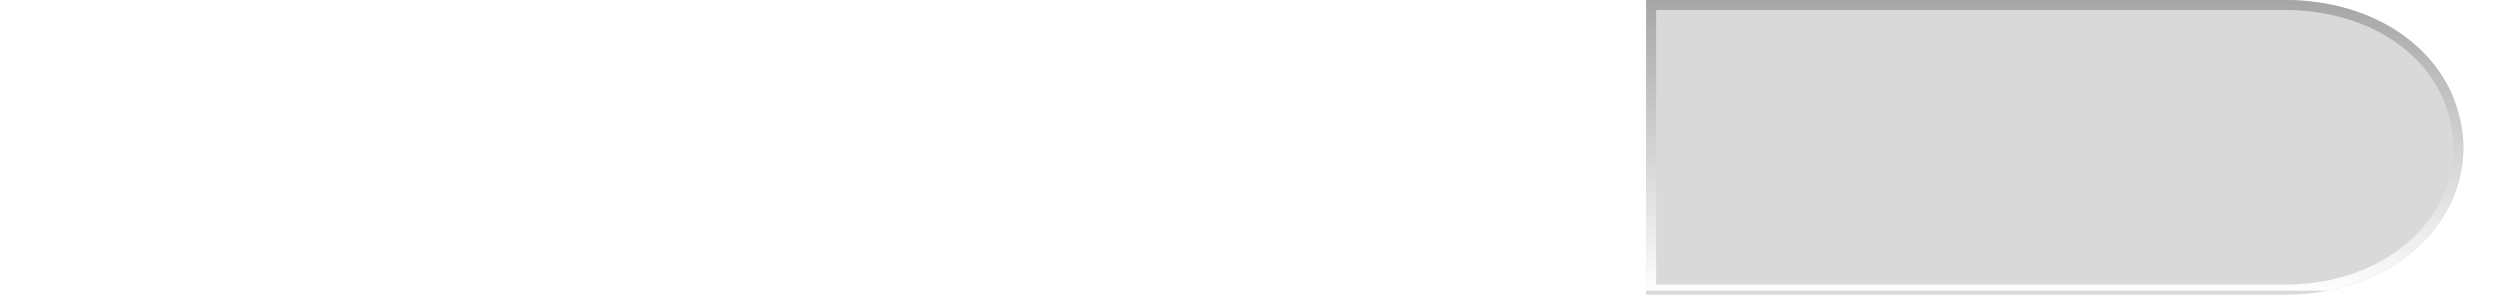
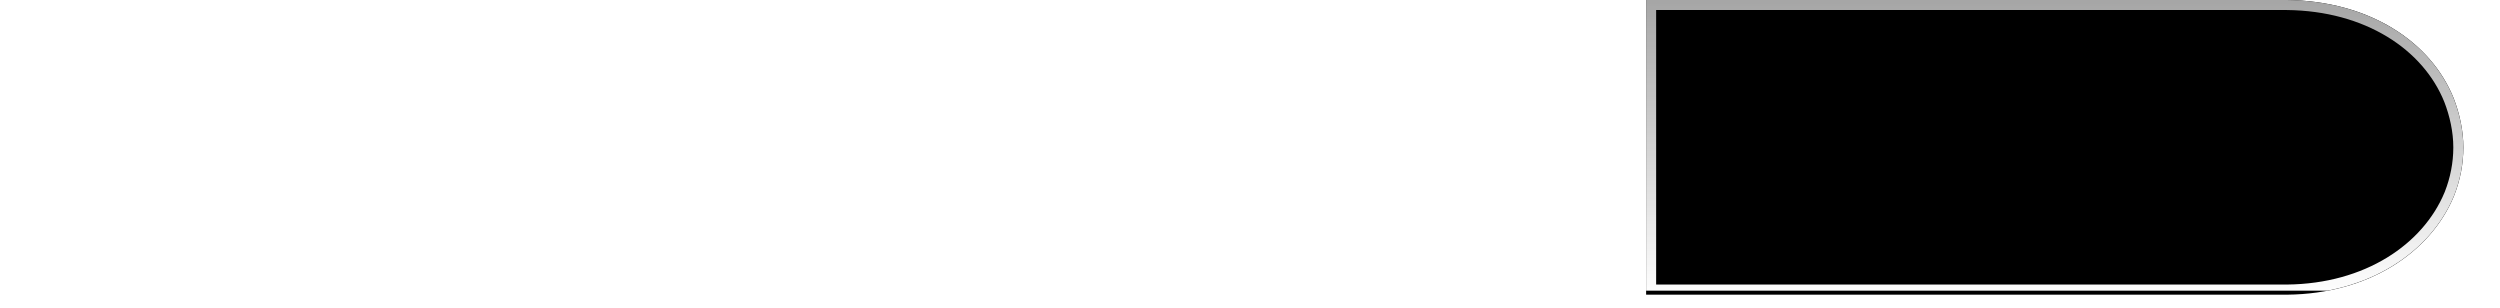
<svg xmlns="http://www.w3.org/2000/svg" width="244" zoomAndPan="magnify" viewBox="0 0 183 22.5" height="30" preserveAspectRatio="xMidYMid meet" version="1.0">
  <defs>
    <clipPath id="c112b1aec5">
      <path d="M 120.41 0 L 180.32 0 L 180.32 21.57 L 120.41 21.57 Z M 120.41 0 " clip-rule="nonzero" />
    </clipPath>
    <clipPath id="b5dc412551">
      <path d="M 179.609 7.191 C 180.039 8.297 180.32 9.555 180.32 10.789 C 180.32 12.023 180.078 13.211 179.648 14.305 C 179.637 14.328 179.637 14.352 179.621 14.375 C 177.906 18.484 173.375 21.512 167.426 21.57 L 120.48 21.57 L 120.48 0 L 167.391 0 C 173.402 0.059 177.934 3.039 179.609 7.191 Z M 179.609 7.191 " clip-rule="nonzero" />
    </clipPath>
    <clipPath id="55c309c331">
      <path d="M 120.242 0 L 180.316 0 L 180.316 21.277 L 120.242 21.277 Z M 120.242 0 " clip-rule="nonzero" />
    </clipPath>
    <clipPath id="184af5a81b">
      <path d="M 179.605 7.191 C 180.035 8.293 180.316 9.555 180.316 10.785 C 180.316 12.02 180.074 13.207 179.645 14.301 C 179.633 14.324 179.633 14.348 179.617 14.371 C 177.902 18.48 173.371 21.504 167.422 21.562 L 120.496 21.562 L 120.496 0 L 167.387 0 C 173.398 0.059 177.93 3.035 179.605 7.191 Z M 179.605 7.191 " clip-rule="nonzero" />
    </clipPath>
    <linearGradient x1="0.002" gradientTransform="matrix(0.644708, 0, 0, 0.644708, 0.000000265437, -0.0000122605)" y1="63.232" x2="44.982" gradientUnits="userSpaceOnUse" y2="63.232" id="5216bf5469">
      <stop stop-opacity="1" stop-color="rgb(65.102%, 65.102%, 65.102%)" offset="0" />
      <stop stop-opacity="1" stop-color="rgb(65.236%, 65.236%, 65.236%)" offset="0.008" />
      <stop stop-opacity="1" stop-color="rgb(65.504%, 65.504%, 65.504%)" offset="0.016" />
      <stop stop-opacity="1" stop-color="rgb(65.773%, 65.773%, 65.773%)" offset="0.023" />
      <stop stop-opacity="1" stop-color="rgb(66.043%, 66.043%, 66.043%)" offset="0.031" />
      <stop stop-opacity="1" stop-color="rgb(66.312%, 66.312%, 66.312%)" offset="0.039" />
      <stop stop-opacity="1" stop-color="rgb(66.58%, 66.58%, 66.58%)" offset="0.047" />
      <stop stop-opacity="1" stop-color="rgb(66.85%, 66.85%, 66.85%)" offset="0.055" />
      <stop stop-opacity="1" stop-color="rgb(67.119%, 67.119%, 67.119%)" offset="0.062" />
      <stop stop-opacity="1" stop-color="rgb(67.387%, 67.387%, 67.387%)" offset="0.07" />
      <stop stop-opacity="1" stop-color="rgb(67.656%, 67.656%, 67.656%)" offset="0.078" />
      <stop stop-opacity="1" stop-color="rgb(67.926%, 67.926%, 67.926%)" offset="0.086" />
      <stop stop-opacity="1" stop-color="rgb(68.195%, 68.195%, 68.195%)" offset="0.094" />
      <stop stop-opacity="1" stop-color="rgb(68.463%, 68.463%, 68.463%)" offset="0.102" />
      <stop stop-opacity="1" stop-color="rgb(68.733%, 68.733%, 68.733%)" offset="0.109" />
      <stop stop-opacity="1" stop-color="rgb(69.002%, 69.002%, 69.002%)" offset="0.117" />
      <stop stop-opacity="1" stop-color="rgb(69.27%, 69.27%, 69.27%)" offset="0.125" />
      <stop stop-opacity="1" stop-color="rgb(69.54%, 69.54%, 69.54%)" offset="0.133" />
      <stop stop-opacity="1" stop-color="rgb(69.809%, 69.809%, 69.809%)" offset="0.141" />
      <stop stop-opacity="1" stop-color="rgb(70.078%, 70.078%, 70.078%)" offset="0.148" />
      <stop stop-opacity="1" stop-color="rgb(70.346%, 70.346%, 70.346%)" offset="0.156" />
      <stop stop-opacity="1" stop-color="rgb(70.616%, 70.616%, 70.616%)" offset="0.164" />
      <stop stop-opacity="1" stop-color="rgb(70.885%, 70.885%, 70.885%)" offset="0.172" />
      <stop stop-opacity="1" stop-color="rgb(71.153%, 71.153%, 71.153%)" offset="0.18" />
      <stop stop-opacity="1" stop-color="rgb(71.423%, 71.423%, 71.423%)" offset="0.188" />
      <stop stop-opacity="1" stop-color="rgb(71.692%, 71.692%, 71.692%)" offset="0.195" />
      <stop stop-opacity="1" stop-color="rgb(71.96%, 71.96%, 71.96%)" offset="0.203" />
      <stop stop-opacity="1" stop-color="rgb(72.231%, 72.231%, 72.231%)" offset="0.211" />
      <stop stop-opacity="1" stop-color="rgb(72.499%, 72.499%, 72.499%)" offset="0.219" />
      <stop stop-opacity="1" stop-color="rgb(72.768%, 72.768%, 72.768%)" offset="0.227" />
      <stop stop-opacity="1" stop-color="rgb(73.038%, 73.038%, 73.038%)" offset="0.234" />
      <stop stop-opacity="1" stop-color="rgb(73.306%, 73.306%, 73.306%)" offset="0.242" />
      <stop stop-opacity="1" stop-color="rgb(73.575%, 73.575%, 73.575%)" offset="0.25" />
      <stop stop-opacity="1" stop-color="rgb(73.843%, 73.843%, 73.843%)" offset="0.258" />
      <stop stop-opacity="1" stop-color="rgb(74.113%, 74.113%, 74.113%)" offset="0.266" />
      <stop stop-opacity="1" stop-color="rgb(74.382%, 74.382%, 74.382%)" offset="0.273" />
      <stop stop-opacity="1" stop-color="rgb(74.651%, 74.651%, 74.651%)" offset="0.281" />
      <stop stop-opacity="1" stop-color="rgb(74.921%, 74.921%, 74.921%)" offset="0.289" />
      <stop stop-opacity="1" stop-color="rgb(75.189%, 75.189%, 75.189%)" offset="0.297" />
      <stop stop-opacity="1" stop-color="rgb(75.458%, 75.458%, 75.458%)" offset="0.305" />
      <stop stop-opacity="1" stop-color="rgb(75.728%, 75.728%, 75.728%)" offset="0.312" />
      <stop stop-opacity="1" stop-color="rgb(75.996%, 75.996%, 75.996%)" offset="0.32" />
      <stop stop-opacity="1" stop-color="rgb(76.265%, 76.265%, 76.265%)" offset="0.328" />
      <stop stop-opacity="1" stop-color="rgb(76.535%, 76.535%, 76.535%)" offset="0.336" />
      <stop stop-opacity="1" stop-color="rgb(76.804%, 76.804%, 76.804%)" offset="0.344" />
      <stop stop-opacity="1" stop-color="rgb(77.072%, 77.072%, 77.072%)" offset="0.352" />
      <stop stop-opacity="1" stop-color="rgb(77.341%, 77.341%, 77.341%)" offset="0.359" />
      <stop stop-opacity="1" stop-color="rgb(77.611%, 77.611%, 77.611%)" offset="0.367" />
      <stop stop-opacity="1" stop-color="rgb(77.879%, 77.879%, 77.879%)" offset="0.375" />
      <stop stop-opacity="1" stop-color="rgb(78.148%, 78.148%, 78.148%)" offset="0.383" />
      <stop stop-opacity="1" stop-color="rgb(78.418%, 78.418%, 78.418%)" offset="0.391" />
      <stop stop-opacity="1" stop-color="rgb(78.687%, 78.687%, 78.687%)" offset="0.398" />
      <stop stop-opacity="1" stop-color="rgb(78.955%, 78.955%, 78.955%)" offset="0.406" />
      <stop stop-opacity="1" stop-color="rgb(79.225%, 79.225%, 79.225%)" offset="0.414" />
      <stop stop-opacity="1" stop-color="rgb(79.494%, 79.494%, 79.494%)" offset="0.422" />
      <stop stop-opacity="1" stop-color="rgb(79.762%, 79.762%, 79.762%)" offset="0.43" />
      <stop stop-opacity="1" stop-color="rgb(80.031%, 80.031%, 80.031%)" offset="0.438" />
      <stop stop-opacity="1" stop-color="rgb(80.301%, 80.301%, 80.301%)" offset="0.445" />
      <stop stop-opacity="1" stop-color="rgb(80.569%, 80.569%, 80.569%)" offset="0.453" />
      <stop stop-opacity="1" stop-color="rgb(80.838%, 80.838%, 80.838%)" offset="0.461" />
      <stop stop-opacity="1" stop-color="rgb(81.108%, 81.108%, 81.108%)" offset="0.469" />
      <stop stop-opacity="1" stop-color="rgb(81.377%, 81.377%, 81.377%)" offset="0.477" />
      <stop stop-opacity="1" stop-color="rgb(81.645%, 81.645%, 81.645%)" offset="0.484" />
      <stop stop-opacity="1" stop-color="rgb(81.915%, 81.915%, 81.915%)" offset="0.492" />
      <stop stop-opacity="1" stop-color="rgb(82.184%, 82.184%, 82.184%)" offset="0.5" />
      <stop stop-opacity="1" stop-color="rgb(82.452%, 82.452%, 82.452%)" offset="0.508" />
      <stop stop-opacity="1" stop-color="rgb(82.722%, 82.722%, 82.722%)" offset="0.516" />
      <stop stop-opacity="1" stop-color="rgb(82.991%, 82.991%, 82.991%)" offset="0.523" />
      <stop stop-opacity="1" stop-color="rgb(83.26%, 83.26%, 83.26%)" offset="0.531" />
      <stop stop-opacity="1" stop-color="rgb(83.528%, 83.528%, 83.528%)" offset="0.539" />
      <stop stop-opacity="1" stop-color="rgb(83.798%, 83.798%, 83.798%)" offset="0.547" />
      <stop stop-opacity="1" stop-color="rgb(84.067%, 84.067%, 84.067%)" offset="0.555" />
      <stop stop-opacity="1" stop-color="rgb(84.335%, 84.335%, 84.335%)" offset="0.562" />
      <stop stop-opacity="1" stop-color="rgb(84.605%, 84.605%, 84.605%)" offset="0.57" />
      <stop stop-opacity="1" stop-color="rgb(84.874%, 84.874%, 84.874%)" offset="0.578" />
      <stop stop-opacity="1" stop-color="rgb(85.143%, 85.143%, 85.143%)" offset="0.586" />
      <stop stop-opacity="1" stop-color="rgb(85.413%, 85.413%, 85.413%)" offset="0.594" />
      <stop stop-opacity="1" stop-color="rgb(85.681%, 85.681%, 85.681%)" offset="0.602" />
      <stop stop-opacity="1" stop-color="rgb(85.95%, 85.95%, 85.95%)" offset="0.609" />
      <stop stop-opacity="1" stop-color="rgb(86.218%, 86.218%, 86.218%)" offset="0.617" />
      <stop stop-opacity="1" stop-color="rgb(86.488%, 86.488%, 86.488%)" offset="0.625" />
      <stop stop-opacity="1" stop-color="rgb(86.757%, 86.757%, 86.757%)" offset="0.633" />
      <stop stop-opacity="1" stop-color="rgb(87.025%, 87.025%, 87.025%)" offset="0.641" />
      <stop stop-opacity="1" stop-color="rgb(87.296%, 87.296%, 87.296%)" offset="0.648" />
      <stop stop-opacity="1" stop-color="rgb(87.564%, 87.564%, 87.564%)" offset="0.656" />
      <stop stop-opacity="1" stop-color="rgb(87.833%, 87.833%, 87.833%)" offset="0.664" />
      <stop stop-opacity="1" stop-color="rgb(88.103%, 88.103%, 88.103%)" offset="0.672" />
      <stop stop-opacity="1" stop-color="rgb(88.371%, 88.371%, 88.371%)" offset="0.68" />
      <stop stop-opacity="1" stop-color="rgb(88.64%, 88.64%, 88.64%)" offset="0.688" />
      <stop stop-opacity="1" stop-color="rgb(88.91%, 88.91%, 88.91%)" offset="0.695" />
      <stop stop-opacity="1" stop-color="rgb(89.178%, 89.178%, 89.178%)" offset="0.703" />
      <stop stop-opacity="1" stop-color="rgb(89.447%, 89.447%, 89.447%)" offset="0.711" />
      <stop stop-opacity="1" stop-color="rgb(89.716%, 89.716%, 89.716%)" offset="0.719" />
      <stop stop-opacity="1" stop-color="rgb(89.986%, 89.986%, 89.986%)" offset="0.727" />
      <stop stop-opacity="1" stop-color="rgb(90.254%, 90.254%, 90.254%)" offset="0.734" />
      <stop stop-opacity="1" stop-color="rgb(90.523%, 90.523%, 90.523%)" offset="0.742" />
      <stop stop-opacity="1" stop-color="rgb(90.793%, 90.793%, 90.793%)" offset="0.75" />
      <stop stop-opacity="1" stop-color="rgb(91.061%, 91.061%, 91.061%)" offset="0.758" />
      <stop stop-opacity="1" stop-color="rgb(91.33%, 91.33%, 91.33%)" offset="0.766" />
      <stop stop-opacity="1" stop-color="rgb(91.6%, 91.6%, 91.6%)" offset="0.773" />
      <stop stop-opacity="1" stop-color="rgb(91.869%, 91.869%, 91.869%)" offset="0.781" />
      <stop stop-opacity="1" stop-color="rgb(92.137%, 92.137%, 92.137%)" offset="0.789" />
      <stop stop-opacity="1" stop-color="rgb(92.407%, 92.407%, 92.407%)" offset="0.797" />
      <stop stop-opacity="1" stop-color="rgb(92.676%, 92.676%, 92.676%)" offset="0.805" />
      <stop stop-opacity="1" stop-color="rgb(92.944%, 92.944%, 92.944%)" offset="0.812" />
      <stop stop-opacity="1" stop-color="rgb(93.213%, 93.213%, 93.213%)" offset="0.82" />
      <stop stop-opacity="1" stop-color="rgb(93.483%, 93.483%, 93.483%)" offset="0.828" />
      <stop stop-opacity="1" stop-color="rgb(93.752%, 93.752%, 93.752%)" offset="0.836" />
      <stop stop-opacity="1" stop-color="rgb(94.02%, 94.02%, 94.02%)" offset="0.844" />
      <stop stop-opacity="1" stop-color="rgb(94.29%, 94.29%, 94.29%)" offset="0.852" />
      <stop stop-opacity="1" stop-color="rgb(94.559%, 94.559%, 94.559%)" offset="0.859" />
      <stop stop-opacity="1" stop-color="rgb(94.827%, 94.827%, 94.827%)" offset="0.867" />
      <stop stop-opacity="1" stop-color="rgb(95.097%, 95.097%, 95.097%)" offset="0.875" />
      <stop stop-opacity="1" stop-color="rgb(95.366%, 95.366%, 95.366%)" offset="0.883" />
      <stop stop-opacity="1" stop-color="rgb(95.634%, 95.634%, 95.634%)" offset="0.891" />
      <stop stop-opacity="1" stop-color="rgb(95.903%, 95.903%, 95.903%)" offset="0.898" />
      <stop stop-opacity="1" stop-color="rgb(96.173%, 96.173%, 96.173%)" offset="0.906" />
      <stop stop-opacity="1" stop-color="rgb(96.442%, 96.442%, 96.442%)" offset="0.914" />
      <stop stop-opacity="1" stop-color="rgb(96.71%, 96.71%, 96.71%)" offset="0.922" />
      <stop stop-opacity="1" stop-color="rgb(96.98%, 96.98%, 96.98%)" offset="0.93" />
      <stop stop-opacity="1" stop-color="rgb(97.249%, 97.249%, 97.249%)" offset="0.938" />
      <stop stop-opacity="1" stop-color="rgb(97.517%, 97.517%, 97.517%)" offset="0.945" />
      <stop stop-opacity="1" stop-color="rgb(97.787%, 97.787%, 97.787%)" offset="0.953" />
      <stop stop-opacity="1" stop-color="rgb(98.056%, 98.056%, 98.056%)" offset="0.961" />
      <stop stop-opacity="1" stop-color="rgb(98.325%, 98.325%, 98.325%)" offset="0.969" />
      <stop stop-opacity="1" stop-color="rgb(98.595%, 98.595%, 98.595%)" offset="0.977" />
      <stop stop-opacity="1" stop-color="rgb(98.863%, 98.863%, 98.863%)" offset="0.984" />
      <stop stop-opacity="1" stop-color="rgb(99.132%, 99.132%, 99.132%)" offset="0.992" />
      <stop stop-opacity="1" stop-color="rgb(99.4%, 99.4%, 99.4%)" offset="1" />
    </linearGradient>
    <clipPath id="e4a8f32205">
      <path d="M 61.82 0 L 120.48 0 L 120.48 21.57 L 61.82 21.57 Z M 61.82 0 " clip-rule="nonzero" />
    </clipPath>
    <clipPath id="fa324ca0f5">
      <path d="M 61.836 0 L 120.477 0 L 120.477 21.277 L 61.836 21.277 Z M 61.836 0 " clip-rule="nonzero" />
    </clipPath>
    <linearGradient x1="0.001" gradientTransform="matrix(2.373225, 0, 0, 2.373225, 0.00000177443, -0.00000326215)" y1="16.839" x2="12.22" gradientUnits="userSpaceOnUse" y2="16.839" id="5a7f765117">
      <stop stop-opacity="1" stop-color="rgb(65.1%, 65.1%, 65.1%)" offset="0" />
      <stop stop-opacity="1" stop-color="rgb(65.234%, 65.234%, 65.234%)" offset="0.008" />
      <stop stop-opacity="1" stop-color="rgb(65.504%, 65.504%, 65.504%)" offset="0.016" />
      <stop stop-opacity="1" stop-color="rgb(65.773%, 65.773%, 65.773%)" offset="0.023" />
      <stop stop-opacity="1" stop-color="rgb(66.042%, 66.042%, 66.042%)" offset="0.031" />
      <stop stop-opacity="1" stop-color="rgb(66.312%, 66.312%, 66.312%)" offset="0.039" />
      <stop stop-opacity="1" stop-color="rgb(66.58%, 66.58%, 66.58%)" offset="0.047" />
      <stop stop-opacity="1" stop-color="rgb(66.849%, 66.849%, 66.849%)" offset="0.055" />
      <stop stop-opacity="1" stop-color="rgb(67.119%, 67.119%, 67.119%)" offset="0.062" />
      <stop stop-opacity="1" stop-color="rgb(67.387%, 67.387%, 67.387%)" offset="0.07" />
      <stop stop-opacity="1" stop-color="rgb(67.656%, 67.656%, 67.656%)" offset="0.078" />
      <stop stop-opacity="1" stop-color="rgb(67.926%, 67.926%, 67.926%)" offset="0.086" />
      <stop stop-opacity="1" stop-color="rgb(68.195%, 68.195%, 68.195%)" offset="0.094" />
      <stop stop-opacity="1" stop-color="rgb(68.463%, 68.463%, 68.463%)" offset="0.102" />
      <stop stop-opacity="1" stop-color="rgb(68.732%, 68.732%, 68.732%)" offset="0.109" />
      <stop stop-opacity="1" stop-color="rgb(69.002%, 69.002%, 69.002%)" offset="0.117" />
      <stop stop-opacity="1" stop-color="rgb(69.27%, 69.27%, 69.27%)" offset="0.125" />
      <stop stop-opacity="1" stop-color="rgb(69.539%, 69.539%, 69.539%)" offset="0.133" />
      <stop stop-opacity="1" stop-color="rgb(69.809%, 69.809%, 69.809%)" offset="0.141" />
      <stop stop-opacity="1" stop-color="rgb(70.078%, 70.078%, 70.078%)" offset="0.148" />
      <stop stop-opacity="1" stop-color="rgb(70.346%, 70.346%, 70.346%)" offset="0.156" />
      <stop stop-opacity="1" stop-color="rgb(70.616%, 70.616%, 70.616%)" offset="0.164" />
      <stop stop-opacity="1" stop-color="rgb(70.885%, 70.885%, 70.885%)" offset="0.172" />
      <stop stop-opacity="1" stop-color="rgb(71.153%, 71.153%, 71.153%)" offset="0.18" />
      <stop stop-opacity="1" stop-color="rgb(71.423%, 71.423%, 71.423%)" offset="0.188" />
      <stop stop-opacity="1" stop-color="rgb(71.692%, 71.692%, 71.692%)" offset="0.195" />
      <stop stop-opacity="1" stop-color="rgb(71.96%, 71.96%, 71.96%)" offset="0.203" />
      <stop stop-opacity="1" stop-color="rgb(72.229%, 72.229%, 72.229%)" offset="0.211" />
      <stop stop-opacity="1" stop-color="rgb(72.499%, 72.499%, 72.499%)" offset="0.219" />
      <stop stop-opacity="1" stop-color="rgb(72.768%, 72.768%, 72.768%)" offset="0.227" />
      <stop stop-opacity="1" stop-color="rgb(73.036%, 73.036%, 73.036%)" offset="0.234" />
      <stop stop-opacity="1" stop-color="rgb(73.306%, 73.306%, 73.306%)" offset="0.242" />
      <stop stop-opacity="1" stop-color="rgb(73.575%, 73.575%, 73.575%)" offset="0.25" />
      <stop stop-opacity="1" stop-color="rgb(73.843%, 73.843%, 73.843%)" offset="0.258" />
      <stop stop-opacity="1" stop-color="rgb(74.113%, 74.113%, 74.113%)" offset="0.266" />
      <stop stop-opacity="1" stop-color="rgb(74.382%, 74.382%, 74.382%)" offset="0.273" />
      <stop stop-opacity="1" stop-color="rgb(74.651%, 74.651%, 74.651%)" offset="0.281" />
      <stop stop-opacity="1" stop-color="rgb(74.921%, 74.921%, 74.921%)" offset="0.289" />
      <stop stop-opacity="1" stop-color="rgb(75.189%, 75.189%, 75.189%)" offset="0.297" />
      <stop stop-opacity="1" stop-color="rgb(75.458%, 75.458%, 75.458%)" offset="0.305" />
      <stop stop-opacity="1" stop-color="rgb(75.726%, 75.726%, 75.726%)" offset="0.312" />
      <stop stop-opacity="1" stop-color="rgb(75.996%, 75.996%, 75.996%)" offset="0.32" />
      <stop stop-opacity="1" stop-color="rgb(76.265%, 76.265%, 76.265%)" offset="0.328" />
      <stop stop-opacity="1" stop-color="rgb(76.534%, 76.534%, 76.534%)" offset="0.336" />
      <stop stop-opacity="1" stop-color="rgb(76.804%, 76.804%, 76.804%)" offset="0.344" />
      <stop stop-opacity="1" stop-color="rgb(77.072%, 77.072%, 77.072%)" offset="0.352" />
      <stop stop-opacity="1" stop-color="rgb(77.341%, 77.341%, 77.341%)" offset="0.359" />
      <stop stop-opacity="1" stop-color="rgb(77.611%, 77.611%, 77.611%)" offset="0.367" />
      <stop stop-opacity="1" stop-color="rgb(77.879%, 77.879%, 77.879%)" offset="0.375" />
      <stop stop-opacity="1" stop-color="rgb(78.148%, 78.148%, 78.148%)" offset="0.383" />
      <stop stop-opacity="1" stop-color="rgb(78.418%, 78.418%, 78.418%)" offset="0.391" />
      <stop stop-opacity="1" stop-color="rgb(78.687%, 78.687%, 78.687%)" offset="0.398" />
      <stop stop-opacity="1" stop-color="rgb(78.955%, 78.955%, 78.955%)" offset="0.406" />
      <stop stop-opacity="1" stop-color="rgb(79.225%, 79.225%, 79.225%)" offset="0.414" />
      <stop stop-opacity="1" stop-color="rgb(79.494%, 79.494%, 79.494%)" offset="0.422" />
      <stop stop-opacity="1" stop-color="rgb(79.762%, 79.762%, 79.762%)" offset="0.43" />
      <stop stop-opacity="1" stop-color="rgb(80.031%, 80.031%, 80.031%)" offset="0.438" />
      <stop stop-opacity="1" stop-color="rgb(80.301%, 80.301%, 80.301%)" offset="0.445" />
      <stop stop-opacity="1" stop-color="rgb(80.569%, 80.569%, 80.569%)" offset="0.453" />
      <stop stop-opacity="1" stop-color="rgb(80.838%, 80.838%, 80.838%)" offset="0.461" />
      <stop stop-opacity="1" stop-color="rgb(81.108%, 81.108%, 81.108%)" offset="0.469" />
      <stop stop-opacity="1" stop-color="rgb(81.377%, 81.377%, 81.377%)" offset="0.477" />
      <stop stop-opacity="1" stop-color="rgb(81.645%, 81.645%, 81.645%)" offset="0.484" />
      <stop stop-opacity="1" stop-color="rgb(81.915%, 81.915%, 81.915%)" offset="0.492" />
      <stop stop-opacity="1" stop-color="rgb(82.184%, 82.184%, 82.184%)" offset="0.5" />
      <stop stop-opacity="1" stop-color="rgb(82.452%, 82.452%, 82.452%)" offset="0.508" />
      <stop stop-opacity="1" stop-color="rgb(82.722%, 82.722%, 82.722%)" offset="0.516" />
      <stop stop-opacity="1" stop-color="rgb(82.991%, 82.991%, 82.991%)" offset="0.523" />
      <stop stop-opacity="1" stop-color="rgb(83.26%, 83.26%, 83.26%)" offset="0.531" />
      <stop stop-opacity="1" stop-color="rgb(83.528%, 83.528%, 83.528%)" offset="0.539" />
      <stop stop-opacity="1" stop-color="rgb(83.798%, 83.798%, 83.798%)" offset="0.547" />
      <stop stop-opacity="1" stop-color="rgb(84.067%, 84.067%, 84.067%)" offset="0.555" />
      <stop stop-opacity="1" stop-color="rgb(84.335%, 84.335%, 84.335%)" offset="0.562" />
      <stop stop-opacity="1" stop-color="rgb(84.605%, 84.605%, 84.605%)" offset="0.57" />
      <stop stop-opacity="1" stop-color="rgb(84.874%, 84.874%, 84.874%)" offset="0.578" />
      <stop stop-opacity="1" stop-color="rgb(85.143%, 85.143%, 85.143%)" offset="0.586" />
      <stop stop-opacity="1" stop-color="rgb(85.413%, 85.413%, 85.413%)" offset="0.594" />
      <stop stop-opacity="1" stop-color="rgb(85.681%, 85.681%, 85.681%)" offset="0.602" />
      <stop stop-opacity="1" stop-color="rgb(85.95%, 85.95%, 85.95%)" offset="0.609" />
      <stop stop-opacity="1" stop-color="rgb(86.22%, 86.22%, 86.22%)" offset="0.617" />
      <stop stop-opacity="1" stop-color="rgb(86.488%, 86.488%, 86.488%)" offset="0.625" />
      <stop stop-opacity="1" stop-color="rgb(86.757%, 86.757%, 86.757%)" offset="0.633" />
      <stop stop-opacity="1" stop-color="rgb(87.025%, 87.025%, 87.025%)" offset="0.641" />
      <stop stop-opacity="1" stop-color="rgb(87.296%, 87.296%, 87.296%)" offset="0.648" />
      <stop stop-opacity="1" stop-color="rgb(87.564%, 87.564%, 87.564%)" offset="0.656" />
      <stop stop-opacity="1" stop-color="rgb(87.833%, 87.833%, 87.833%)" offset="0.664" />
      <stop stop-opacity="1" stop-color="rgb(88.103%, 88.103%, 88.103%)" offset="0.672" />
      <stop stop-opacity="1" stop-color="rgb(88.371%, 88.371%, 88.371%)" offset="0.68" />
      <stop stop-opacity="1" stop-color="rgb(88.64%, 88.64%, 88.64%)" offset="0.688" />
      <stop stop-opacity="1" stop-color="rgb(88.91%, 88.91%, 88.91%)" offset="0.695" />
      <stop stop-opacity="1" stop-color="rgb(89.178%, 89.178%, 89.178%)" offset="0.703" />
      <stop stop-opacity="1" stop-color="rgb(89.447%, 89.447%, 89.447%)" offset="0.711" />
      <stop stop-opacity="1" stop-color="rgb(89.717%, 89.717%, 89.717%)" offset="0.719" />
      <stop stop-opacity="1" stop-color="rgb(89.986%, 89.986%, 89.986%)" offset="0.727" />
      <stop stop-opacity="1" stop-color="rgb(90.254%, 90.254%, 90.254%)" offset="0.734" />
      <stop stop-opacity="1" stop-color="rgb(90.523%, 90.523%, 90.523%)" offset="0.742" />
      <stop stop-opacity="1" stop-color="rgb(90.793%, 90.793%, 90.793%)" offset="0.75" />
      <stop stop-opacity="1" stop-color="rgb(91.061%, 91.061%, 91.061%)" offset="0.758" />
      <stop stop-opacity="1" stop-color="rgb(91.33%, 91.33%, 91.33%)" offset="0.766" />
      <stop stop-opacity="1" stop-color="rgb(91.6%, 91.6%, 91.6%)" offset="0.773" />
      <stop stop-opacity="1" stop-color="rgb(91.869%, 91.869%, 91.869%)" offset="0.781" />
      <stop stop-opacity="1" stop-color="rgb(92.137%, 92.137%, 92.137%)" offset="0.789" />
      <stop stop-opacity="1" stop-color="rgb(92.407%, 92.407%, 92.407%)" offset="0.797" />
      <stop stop-opacity="1" stop-color="rgb(92.676%, 92.676%, 92.676%)" offset="0.805" />
      <stop stop-opacity="1" stop-color="rgb(92.944%, 92.944%, 92.944%)" offset="0.812" />
      <stop stop-opacity="1" stop-color="rgb(93.214%, 93.214%, 93.214%)" offset="0.82" />
      <stop stop-opacity="1" stop-color="rgb(93.483%, 93.483%, 93.483%)" offset="0.828" />
      <stop stop-opacity="1" stop-color="rgb(93.752%, 93.752%, 93.752%)" offset="0.836" />
      <stop stop-opacity="1" stop-color="rgb(94.02%, 94.02%, 94.02%)" offset="0.844" />
      <stop stop-opacity="1" stop-color="rgb(94.29%, 94.29%, 94.29%)" offset="0.852" />
      <stop stop-opacity="1" stop-color="rgb(94.559%, 94.559%, 94.559%)" offset="0.859" />
      <stop stop-opacity="1" stop-color="rgb(94.827%, 94.827%, 94.827%)" offset="0.867" />
      <stop stop-opacity="1" stop-color="rgb(95.097%, 95.097%, 95.097%)" offset="0.875" />
      <stop stop-opacity="1" stop-color="rgb(95.366%, 95.366%, 95.366%)" offset="0.883" />
      <stop stop-opacity="1" stop-color="rgb(95.634%, 95.634%, 95.634%)" offset="0.891" />
      <stop stop-opacity="1" stop-color="rgb(95.905%, 95.905%, 95.905%)" offset="0.898" />
      <stop stop-opacity="1" stop-color="rgb(96.173%, 96.173%, 96.173%)" offset="0.906" />
      <stop stop-opacity="1" stop-color="rgb(96.442%, 96.442%, 96.442%)" offset="0.914" />
      <stop stop-opacity="1" stop-color="rgb(96.712%, 96.712%, 96.712%)" offset="0.922" />
      <stop stop-opacity="1" stop-color="rgb(96.98%, 96.98%, 96.98%)" offset="0.93" />
      <stop stop-opacity="1" stop-color="rgb(97.249%, 97.249%, 97.249%)" offset="0.938" />
      <stop stop-opacity="1" stop-color="rgb(97.519%, 97.519%, 97.519%)" offset="0.945" />
      <stop stop-opacity="1" stop-color="rgb(97.787%, 97.787%, 97.787%)" offset="0.953" />
      <stop stop-opacity="1" stop-color="rgb(98.056%, 98.056%, 98.056%)" offset="0.961" />
      <stop stop-opacity="1" stop-color="rgb(98.325%, 98.325%, 98.325%)" offset="0.969" />
      <stop stop-opacity="1" stop-color="rgb(98.595%, 98.595%, 98.595%)" offset="0.977" />
      <stop stop-opacity="1" stop-color="rgb(98.863%, 98.863%, 98.863%)" offset="0.984" />
      <stop stop-opacity="1" stop-color="rgb(99.132%, 99.132%, 99.132%)" offset="0.992" />
      <stop stop-opacity="1" stop-color="rgb(99.402%, 99.402%, 99.402%)" offset="1" />
    </linearGradient>
    <clipPath id="4b605babcb">
      <path d="M 1.992 0 L 61.898 0 L 61.898 21.562 L 1.992 21.562 Z M 1.992 0 " clip-rule="nonzero" />
    </clipPath>
    <clipPath id="fe20806f8a">
      <path d="M 2.699 14.367 C 2.273 13.266 1.992 12.004 1.992 10.77 C 1.992 9.539 2.23 8.352 2.66 7.254 C 2.676 7.23 2.676 7.211 2.688 7.188 C 4.402 3.078 8.934 0.051 14.887 -0.008 L 61.832 -0.008 L 61.832 21.562 L 14.922 21.562 C 8.906 21.504 4.375 18.523 2.699 14.367 Z M 2.699 14.367 " clip-rule="nonzero" />
    </clipPath>
    <clipPath id="d95b4e2b84">
      <path d="M 1.996 0.285 L 62 0.285 L 62 21.562 L 1.996 21.562 Z M 1.996 0.285 " clip-rule="nonzero" />
    </clipPath>
    <clipPath id="a8cf81d4e6">
      <path d="M 2.707 14.371 C 2.277 13.27 1.996 12.008 1.996 10.773 C 1.996 9.543 2.238 8.355 2.664 7.262 C 2.68 7.238 2.68 7.215 2.691 7.191 C 4.406 3.082 8.938 0.059 14.887 0 L 61.816 0 L 61.816 21.562 L 14.922 21.562 C 8.91 21.504 4.383 18.523 2.707 14.371 Z M 2.707 14.371 " clip-rule="nonzero" />
    </clipPath>
    <linearGradient x1="0" gradientTransform="matrix(0.644708, 0, 0, 0.644708, -0.000000637876, -0.0000000000379492)" y1="63.232" x2="44.982" gradientUnits="userSpaceOnUse" y2="63.232" id="46f88fafa2">
      <stop stop-opacity="1" stop-color="rgb(65.099%, 65.099%, 65.099%)" offset="0" />
      <stop stop-opacity="1" stop-color="rgb(65.233%, 65.233%, 65.233%)" offset="0.008" />
      <stop stop-opacity="1" stop-color="rgb(65.503%, 65.503%, 65.503%)" offset="0.016" />
      <stop stop-opacity="1" stop-color="rgb(65.771%, 65.771%, 65.771%)" offset="0.023" />
      <stop stop-opacity="1" stop-color="rgb(66.04%, 66.04%, 66.04%)" offset="0.031" />
      <stop stop-opacity="1" stop-color="rgb(66.31%, 66.31%, 66.31%)" offset="0.039" />
      <stop stop-opacity="1" stop-color="rgb(66.579%, 66.579%, 66.579%)" offset="0.047" />
      <stop stop-opacity="1" stop-color="rgb(66.847%, 66.847%, 66.847%)" offset="0.055" />
      <stop stop-opacity="1" stop-color="rgb(67.117%, 67.117%, 67.117%)" offset="0.062" />
      <stop stop-opacity="1" stop-color="rgb(67.386%, 67.386%, 67.386%)" offset="0.07" />
      <stop stop-opacity="1" stop-color="rgb(67.654%, 67.654%, 67.654%)" offset="0.078" />
      <stop stop-opacity="1" stop-color="rgb(67.924%, 67.924%, 67.924%)" offset="0.086" />
      <stop stop-opacity="1" stop-color="rgb(68.193%, 68.193%, 68.193%)" offset="0.094" />
      <stop stop-opacity="1" stop-color="rgb(68.462%, 68.462%, 68.462%)" offset="0.102" />
      <stop stop-opacity="1" stop-color="rgb(68.732%, 68.732%, 68.732%)" offset="0.109" />
      <stop stop-opacity="1" stop-color="rgb(69%, 69%, 69%)" offset="0.117" />
      <stop stop-opacity="1" stop-color="rgb(69.269%, 69.269%, 69.269%)" offset="0.125" />
      <stop stop-opacity="1" stop-color="rgb(69.537%, 69.537%, 69.537%)" offset="0.133" />
      <stop stop-opacity="1" stop-color="rgb(69.807%, 69.807%, 69.807%)" offset="0.141" />
      <stop stop-opacity="1" stop-color="rgb(70.076%, 70.076%, 70.076%)" offset="0.148" />
      <stop stop-opacity="1" stop-color="rgb(70.345%, 70.345%, 70.345%)" offset="0.156" />
      <stop stop-opacity="1" stop-color="rgb(70.615%, 70.615%, 70.615%)" offset="0.164" />
      <stop stop-opacity="1" stop-color="rgb(70.883%, 70.883%, 70.883%)" offset="0.172" />
      <stop stop-opacity="1" stop-color="rgb(71.152%, 71.152%, 71.152%)" offset="0.18" />
      <stop stop-opacity="1" stop-color="rgb(71.422%, 71.422%, 71.422%)" offset="0.188" />
      <stop stop-opacity="1" stop-color="rgb(71.69%, 71.69%, 71.69%)" offset="0.195" />
      <stop stop-opacity="1" stop-color="rgb(71.959%, 71.959%, 71.959%)" offset="0.203" />
      <stop stop-opacity="1" stop-color="rgb(72.229%, 72.229%, 72.229%)" offset="0.211" />
      <stop stop-opacity="1" stop-color="rgb(72.498%, 72.498%, 72.498%)" offset="0.219" />
      <stop stop-opacity="1" stop-color="rgb(72.766%, 72.766%, 72.766%)" offset="0.227" />
      <stop stop-opacity="1" stop-color="rgb(73.036%, 73.036%, 73.036%)" offset="0.234" />
      <stop stop-opacity="1" stop-color="rgb(73.305%, 73.305%, 73.305%)" offset="0.242" />
      <stop stop-opacity="1" stop-color="rgb(73.573%, 73.573%, 73.573%)" offset="0.25" />
      <stop stop-opacity="1" stop-color="rgb(73.843%, 73.843%, 73.843%)" offset="0.258" />
      <stop stop-opacity="1" stop-color="rgb(74.112%, 74.112%, 74.112%)" offset="0.266" />
      <stop stop-opacity="1" stop-color="rgb(74.38%, 74.38%, 74.38%)" offset="0.273" />
      <stop stop-opacity="1" stop-color="rgb(74.649%, 74.649%, 74.649%)" offset="0.281" />
      <stop stop-opacity="1" stop-color="rgb(74.919%, 74.919%, 74.919%)" offset="0.289" />
      <stop stop-opacity="1" stop-color="rgb(75.188%, 75.188%, 75.188%)" offset="0.297" />
      <stop stop-opacity="1" stop-color="rgb(75.456%, 75.456%, 75.456%)" offset="0.305" />
      <stop stop-opacity="1" stop-color="rgb(75.726%, 75.726%, 75.726%)" offset="0.312" />
      <stop stop-opacity="1" stop-color="rgb(75.995%, 75.995%, 75.995%)" offset="0.32" />
      <stop stop-opacity="1" stop-color="rgb(76.263%, 76.263%, 76.263%)" offset="0.328" />
      <stop stop-opacity="1" stop-color="rgb(76.534%, 76.534%, 76.534%)" offset="0.336" />
      <stop stop-opacity="1" stop-color="rgb(76.802%, 76.802%, 76.802%)" offset="0.344" />
      <stop stop-opacity="1" stop-color="rgb(77.071%, 77.071%, 77.071%)" offset="0.352" />
      <stop stop-opacity="1" stop-color="rgb(77.341%, 77.341%, 77.341%)" offset="0.359" />
      <stop stop-opacity="1" stop-color="rgb(77.609%, 77.609%, 77.609%)" offset="0.367" />
      <stop stop-opacity="1" stop-color="rgb(77.878%, 77.878%, 77.878%)" offset="0.375" />
      <stop stop-opacity="1" stop-color="rgb(78.148%, 78.148%, 78.148%)" offset="0.383" />
      <stop stop-opacity="1" stop-color="rgb(78.416%, 78.416%, 78.416%)" offset="0.391" />
      <stop stop-opacity="1" stop-color="rgb(78.685%, 78.685%, 78.685%)" offset="0.398" />
      <stop stop-opacity="1" stop-color="rgb(78.954%, 78.954%, 78.954%)" offset="0.406" />
      <stop stop-opacity="1" stop-color="rgb(79.224%, 79.224%, 79.224%)" offset="0.414" />
      <stop stop-opacity="1" stop-color="rgb(79.492%, 79.492%, 79.492%)" offset="0.422" />
      <stop stop-opacity="1" stop-color="rgb(79.761%, 79.761%, 79.761%)" offset="0.43" />
      <stop stop-opacity="1" stop-color="rgb(80.031%, 80.031%, 80.031%)" offset="0.438" />
      <stop stop-opacity="1" stop-color="rgb(80.299%, 80.299%, 80.299%)" offset="0.445" />
      <stop stop-opacity="1" stop-color="rgb(80.568%, 80.568%, 80.568%)" offset="0.453" />
      <stop stop-opacity="1" stop-color="rgb(80.838%, 80.838%, 80.838%)" offset="0.461" />
      <stop stop-opacity="1" stop-color="rgb(81.107%, 81.107%, 81.107%)" offset="0.469" />
      <stop stop-opacity="1" stop-color="rgb(81.375%, 81.375%, 81.375%)" offset="0.477" />
      <stop stop-opacity="1" stop-color="rgb(81.645%, 81.645%, 81.645%)" offset="0.484" />
      <stop stop-opacity="1" stop-color="rgb(81.914%, 81.914%, 81.914%)" offset="0.492" />
      <stop stop-opacity="1" stop-color="rgb(82.182%, 82.182%, 82.182%)" offset="0.5" />
      <stop stop-opacity="1" stop-color="rgb(82.452%, 82.452%, 82.452%)" offset="0.508" />
      <stop stop-opacity="1" stop-color="rgb(82.721%, 82.721%, 82.721%)" offset="0.516" />
      <stop stop-opacity="1" stop-color="rgb(82.99%, 82.99%, 82.99%)" offset="0.523" />
      <stop stop-opacity="1" stop-color="rgb(83.26%, 83.26%, 83.26%)" offset="0.531" />
      <stop stop-opacity="1" stop-color="rgb(83.528%, 83.528%, 83.528%)" offset="0.539" />
      <stop stop-opacity="1" stop-color="rgb(83.797%, 83.797%, 83.797%)" offset="0.547" />
      <stop stop-opacity="1" stop-color="rgb(84.065%, 84.065%, 84.065%)" offset="0.555" />
      <stop stop-opacity="1" stop-color="rgb(84.335%, 84.335%, 84.335%)" offset="0.562" />
      <stop stop-opacity="1" stop-color="rgb(84.604%, 84.604%, 84.604%)" offset="0.57" />
      <stop stop-opacity="1" stop-color="rgb(84.872%, 84.872%, 84.872%)" offset="0.578" />
      <stop stop-opacity="1" stop-color="rgb(85.143%, 85.143%, 85.143%)" offset="0.586" />
      <stop stop-opacity="1" stop-color="rgb(85.411%, 85.411%, 85.411%)" offset="0.594" />
      <stop stop-opacity="1" stop-color="rgb(85.68%, 85.68%, 85.68%)" offset="0.602" />
      <stop stop-opacity="1" stop-color="rgb(85.95%, 85.95%, 85.95%)" offset="0.609" />
      <stop stop-opacity="1" stop-color="rgb(86.218%, 86.218%, 86.218%)" offset="0.617" />
      <stop stop-opacity="1" stop-color="rgb(86.487%, 86.487%, 86.487%)" offset="0.625" />
      <stop stop-opacity="1" stop-color="rgb(86.757%, 86.757%, 86.757%)" offset="0.633" />
      <stop stop-opacity="1" stop-color="rgb(87.025%, 87.025%, 87.025%)" offset="0.641" />
      <stop stop-opacity="1" stop-color="rgb(87.294%, 87.294%, 87.294%)" offset="0.648" />
      <stop stop-opacity="1" stop-color="rgb(87.564%, 87.564%, 87.564%)" offset="0.656" />
      <stop stop-opacity="1" stop-color="rgb(87.833%, 87.833%, 87.833%)" offset="0.664" />
      <stop stop-opacity="1" stop-color="rgb(88.101%, 88.101%, 88.101%)" offset="0.672" />
      <stop stop-opacity="1" stop-color="rgb(88.371%, 88.371%, 88.371%)" offset="0.68" />
      <stop stop-opacity="1" stop-color="rgb(88.64%, 88.64%, 88.64%)" offset="0.688" />
      <stop stop-opacity="1" stop-color="rgb(88.908%, 88.908%, 88.908%)" offset="0.695" />
      <stop stop-opacity="1" stop-color="rgb(89.177%, 89.177%, 89.177%)" offset="0.703" />
      <stop stop-opacity="1" stop-color="rgb(89.447%, 89.447%, 89.447%)" offset="0.711" />
      <stop stop-opacity="1" stop-color="rgb(89.716%, 89.716%, 89.716%)" offset="0.719" />
      <stop stop-opacity="1" stop-color="rgb(89.984%, 89.984%, 89.984%)" offset="0.727" />
      <stop stop-opacity="1" stop-color="rgb(90.254%, 90.254%, 90.254%)" offset="0.734" />
      <stop stop-opacity="1" stop-color="rgb(90.523%, 90.523%, 90.523%)" offset="0.742" />
      <stop stop-opacity="1" stop-color="rgb(90.791%, 90.791%, 90.791%)" offset="0.75" />
      <stop stop-opacity="1" stop-color="rgb(91.061%, 91.061%, 91.061%)" offset="0.758" />
      <stop stop-opacity="1" stop-color="rgb(91.33%, 91.33%, 91.33%)" offset="0.766" />
      <stop stop-opacity="1" stop-color="rgb(91.599%, 91.599%, 91.599%)" offset="0.773" />
      <stop stop-opacity="1" stop-color="rgb(91.869%, 91.869%, 91.869%)" offset="0.781" />
      <stop stop-opacity="1" stop-color="rgb(92.137%, 92.137%, 92.137%)" offset="0.789" />
      <stop stop-opacity="1" stop-color="rgb(92.406%, 92.406%, 92.406%)" offset="0.797" />
      <stop stop-opacity="1" stop-color="rgb(92.676%, 92.676%, 92.676%)" offset="0.805" />
      <stop stop-opacity="1" stop-color="rgb(92.944%, 92.944%, 92.944%)" offset="0.812" />
      <stop stop-opacity="1" stop-color="rgb(93.213%, 93.213%, 93.213%)" offset="0.82" />
      <stop stop-opacity="1" stop-color="rgb(93.483%, 93.483%, 93.483%)" offset="0.828" />
      <stop stop-opacity="1" stop-color="rgb(93.752%, 93.752%, 93.752%)" offset="0.836" />
      <stop stop-opacity="1" stop-color="rgb(94.02%, 94.02%, 94.02%)" offset="0.844" />
      <stop stop-opacity="1" stop-color="rgb(94.289%, 94.289%, 94.289%)" offset="0.852" />
      <stop stop-opacity="1" stop-color="rgb(94.559%, 94.559%, 94.559%)" offset="0.859" />
      <stop stop-opacity="1" stop-color="rgb(94.827%, 94.827%, 94.827%)" offset="0.867" />
      <stop stop-opacity="1" stop-color="rgb(95.096%, 95.096%, 95.096%)" offset="0.875" />
      <stop stop-opacity="1" stop-color="rgb(95.366%, 95.366%, 95.366%)" offset="0.883" />
      <stop stop-opacity="1" stop-color="rgb(95.634%, 95.634%, 95.634%)" offset="0.891" />
      <stop stop-opacity="1" stop-color="rgb(95.903%, 95.903%, 95.903%)" offset="0.898" />
      <stop stop-opacity="1" stop-color="rgb(96.173%, 96.173%, 96.173%)" offset="0.906" />
      <stop stop-opacity="1" stop-color="rgb(96.442%, 96.442%, 96.442%)" offset="0.914" />
      <stop stop-opacity="1" stop-color="rgb(96.71%, 96.71%, 96.71%)" offset="0.922" />
      <stop stop-opacity="1" stop-color="rgb(96.98%, 96.98%, 96.98%)" offset="0.93" />
      <stop stop-opacity="1" stop-color="rgb(97.249%, 97.249%, 97.249%)" offset="0.938" />
      <stop stop-opacity="1" stop-color="rgb(97.517%, 97.517%, 97.517%)" offset="0.945" />
      <stop stop-opacity="1" stop-color="rgb(97.787%, 97.787%, 97.787%)" offset="0.953" />
      <stop stop-opacity="1" stop-color="rgb(98.056%, 98.056%, 98.056%)" offset="0.961" />
      <stop stop-opacity="1" stop-color="rgb(98.325%, 98.325%, 98.325%)" offset="0.969" />
      <stop stop-opacity="1" stop-color="rgb(98.593%, 98.593%, 98.593%)" offset="0.977" />
      <stop stop-opacity="1" stop-color="rgb(98.863%, 98.863%, 98.863%)" offset="0.984" />
      <stop stop-opacity="1" stop-color="rgb(99.132%, 99.132%, 99.132%)" offset="0.992" />
      <stop stop-opacity="1" stop-color="rgb(99.4%, 99.4%, 99.4%)" offset="1" />
    </linearGradient>
  </defs>
  <g clip-path="url(#c112b1aec5)">
    <g clip-path="url(#b5dc412551)">
-       <path fill="#d9d9d9" d="M 180.32 0 L 180.32 21.57 L 120.496 21.57 L 120.496 0 Z M 180.32 0 " fill-opacity="1" fill-rule="nonzero" />
+       <path d="M 180.32 0 L 180.32 21.57 L 120.496 21.57 L 120.496 0 Z M 180.32 0 " fill-opacity="1" fill-rule="nonzero" />
    </g>
  </g>
  <g clip-path="url(#55c309c331)">
    <g clip-path="url(#184af5a81b)">
      <path stroke-linecap="butt" transform="matrix(0, 0.733696, -0.733696, 0, 180.3147, -0.00117411)" fill="none" stroke-linejoin="miter" d="M 9.803 0.967 C 11.305 0.381 13.024 -0.002 14.701 -0.002 C 16.384 -0.002 18.002 0.328 19.493 0.913 C 19.525 0.929 19.557 0.929 19.589 0.951 C 25.19 3.288 29.311 9.464 29.39 17.572 L 29.39 81.531 L 0.002 81.531 L 0.002 17.62 C 0.081 9.427 4.138 3.251 9.803 0.967 Z M 9.803 0.967 " stroke="url(#5216bf5469)" stroke-width="2" stroke-miterlimit="4" />
    </g>
  </g>
</svg>
